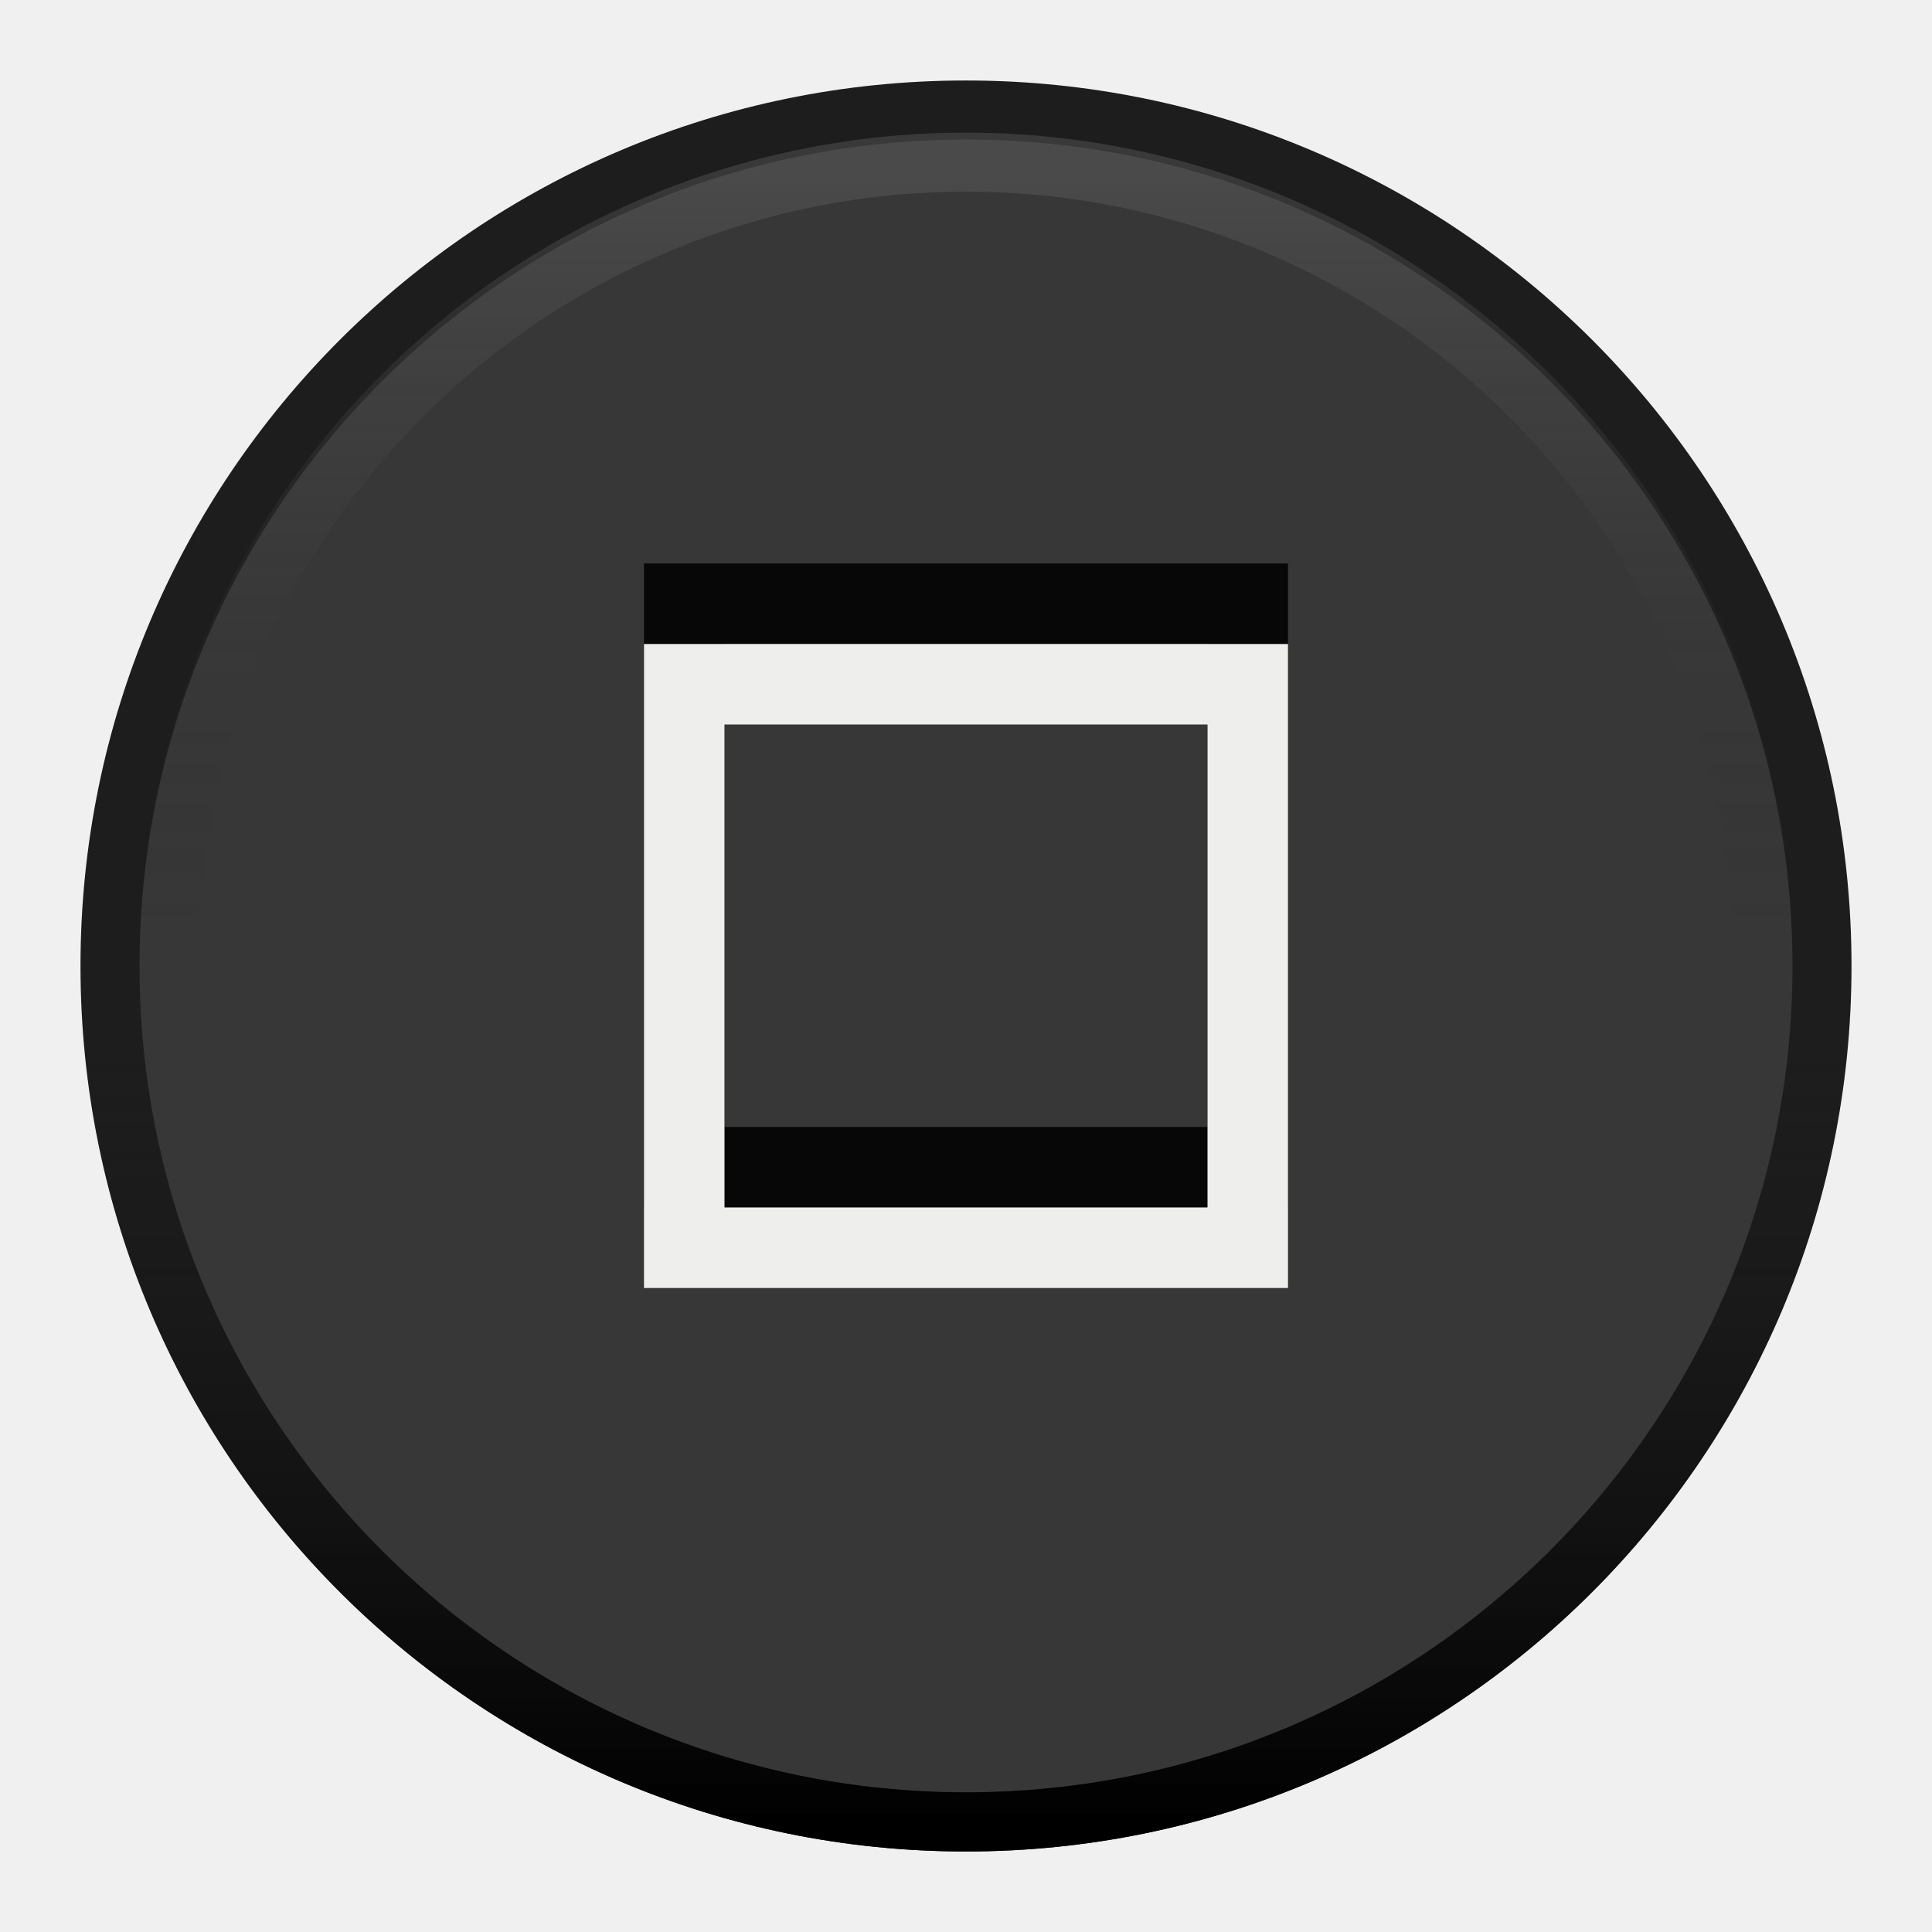
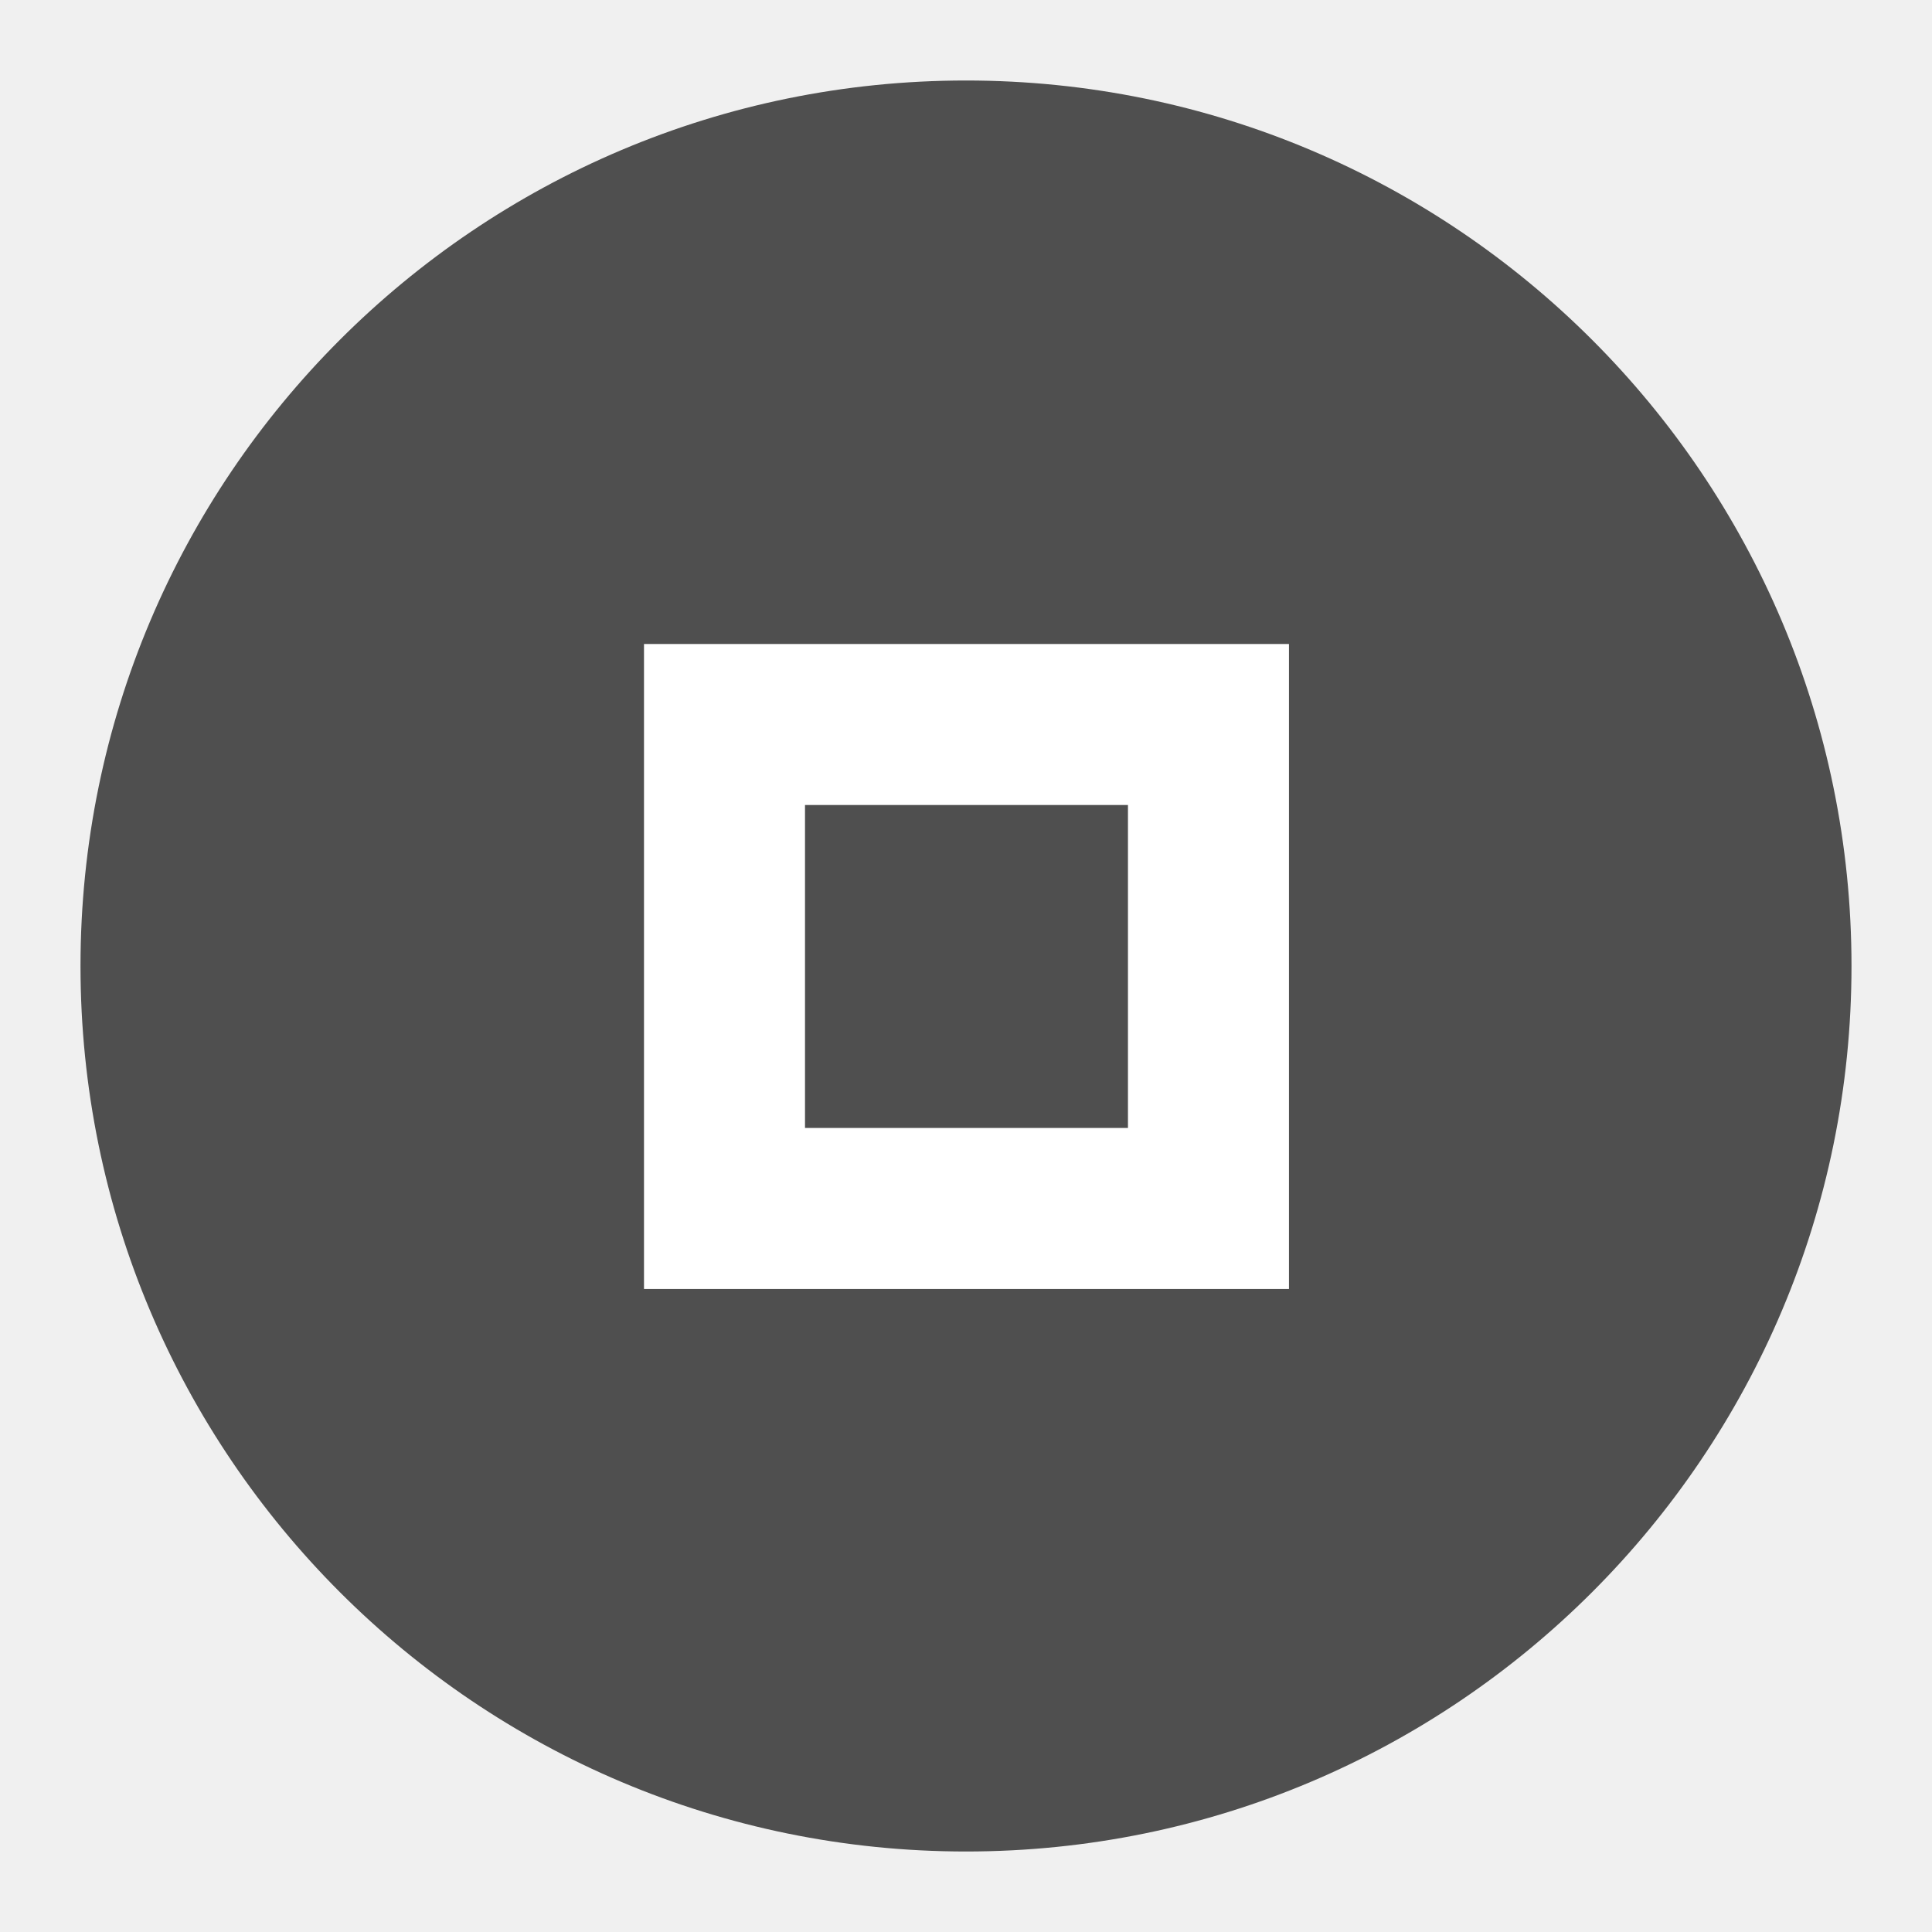
- <svg xmlns="http://www.w3.org/2000/svg" width="24" height="24">
-   <defs>
-     <linearGradient y2="-23.604" x2="45.021" y1="-9.472" x1="45.021" id="A" gradientUnits="userSpaceOnUse">
-       <stop offset="0" stop-color="#1d1d1d" stop-opacity="0" />
-       <stop offset="1" />
-     </linearGradient>
-     <linearGradient y2="-4.599" x2="45.02" y1="8.56" x1="45.02" id="B" gradientUnits="userSpaceOnUse">
-       <stop offset="0" stop-color="#1d1d1d" stop-opacity="0" />
-       <stop offset="1" stop-color="#737373" stop-opacity=".322" />
-     </linearGradient>
-   </defs>
-   <g transform="matrix(.733292 0 0 .733292 -20.99812 5.400376)">
-     <circle cx="45" cy="9" r="14.501" fill="#373737" stroke="#1d1d1d" />
-     <g fill="none">
-       <path d="M31.498 9a13.502 13.502 0 1 1 27.003 0" stroke="url(#B)" />
-       <path d="M30.501-9c0-8.007 6.491-14.499 14.499-14.499A14.5 14.5 0 0 1 59.499-9" transform="scale(1 -1)" stroke="url(#A)" stroke-width="1.002" />
-     </g>
-   </g>
-   <path d="M8 7v8h8V7zm1 1h6v6H9z" fill="#070707" />
-   <path d="M8 8v8h8V8zm1 1h6v6H9z" fill="#eeeeec" />
+ <svg xmlns="http://www.w3.org/2000/svg" height="24" width="24">
+   <circle cx="12" cy="12" fill="#4f4f4f" r="11" />
+   <path d="m8 8v8.012h8.012v-8.012zm2 2h4.012v4.012h-4.012zm0 0" fill="#fff" />
</svg>
